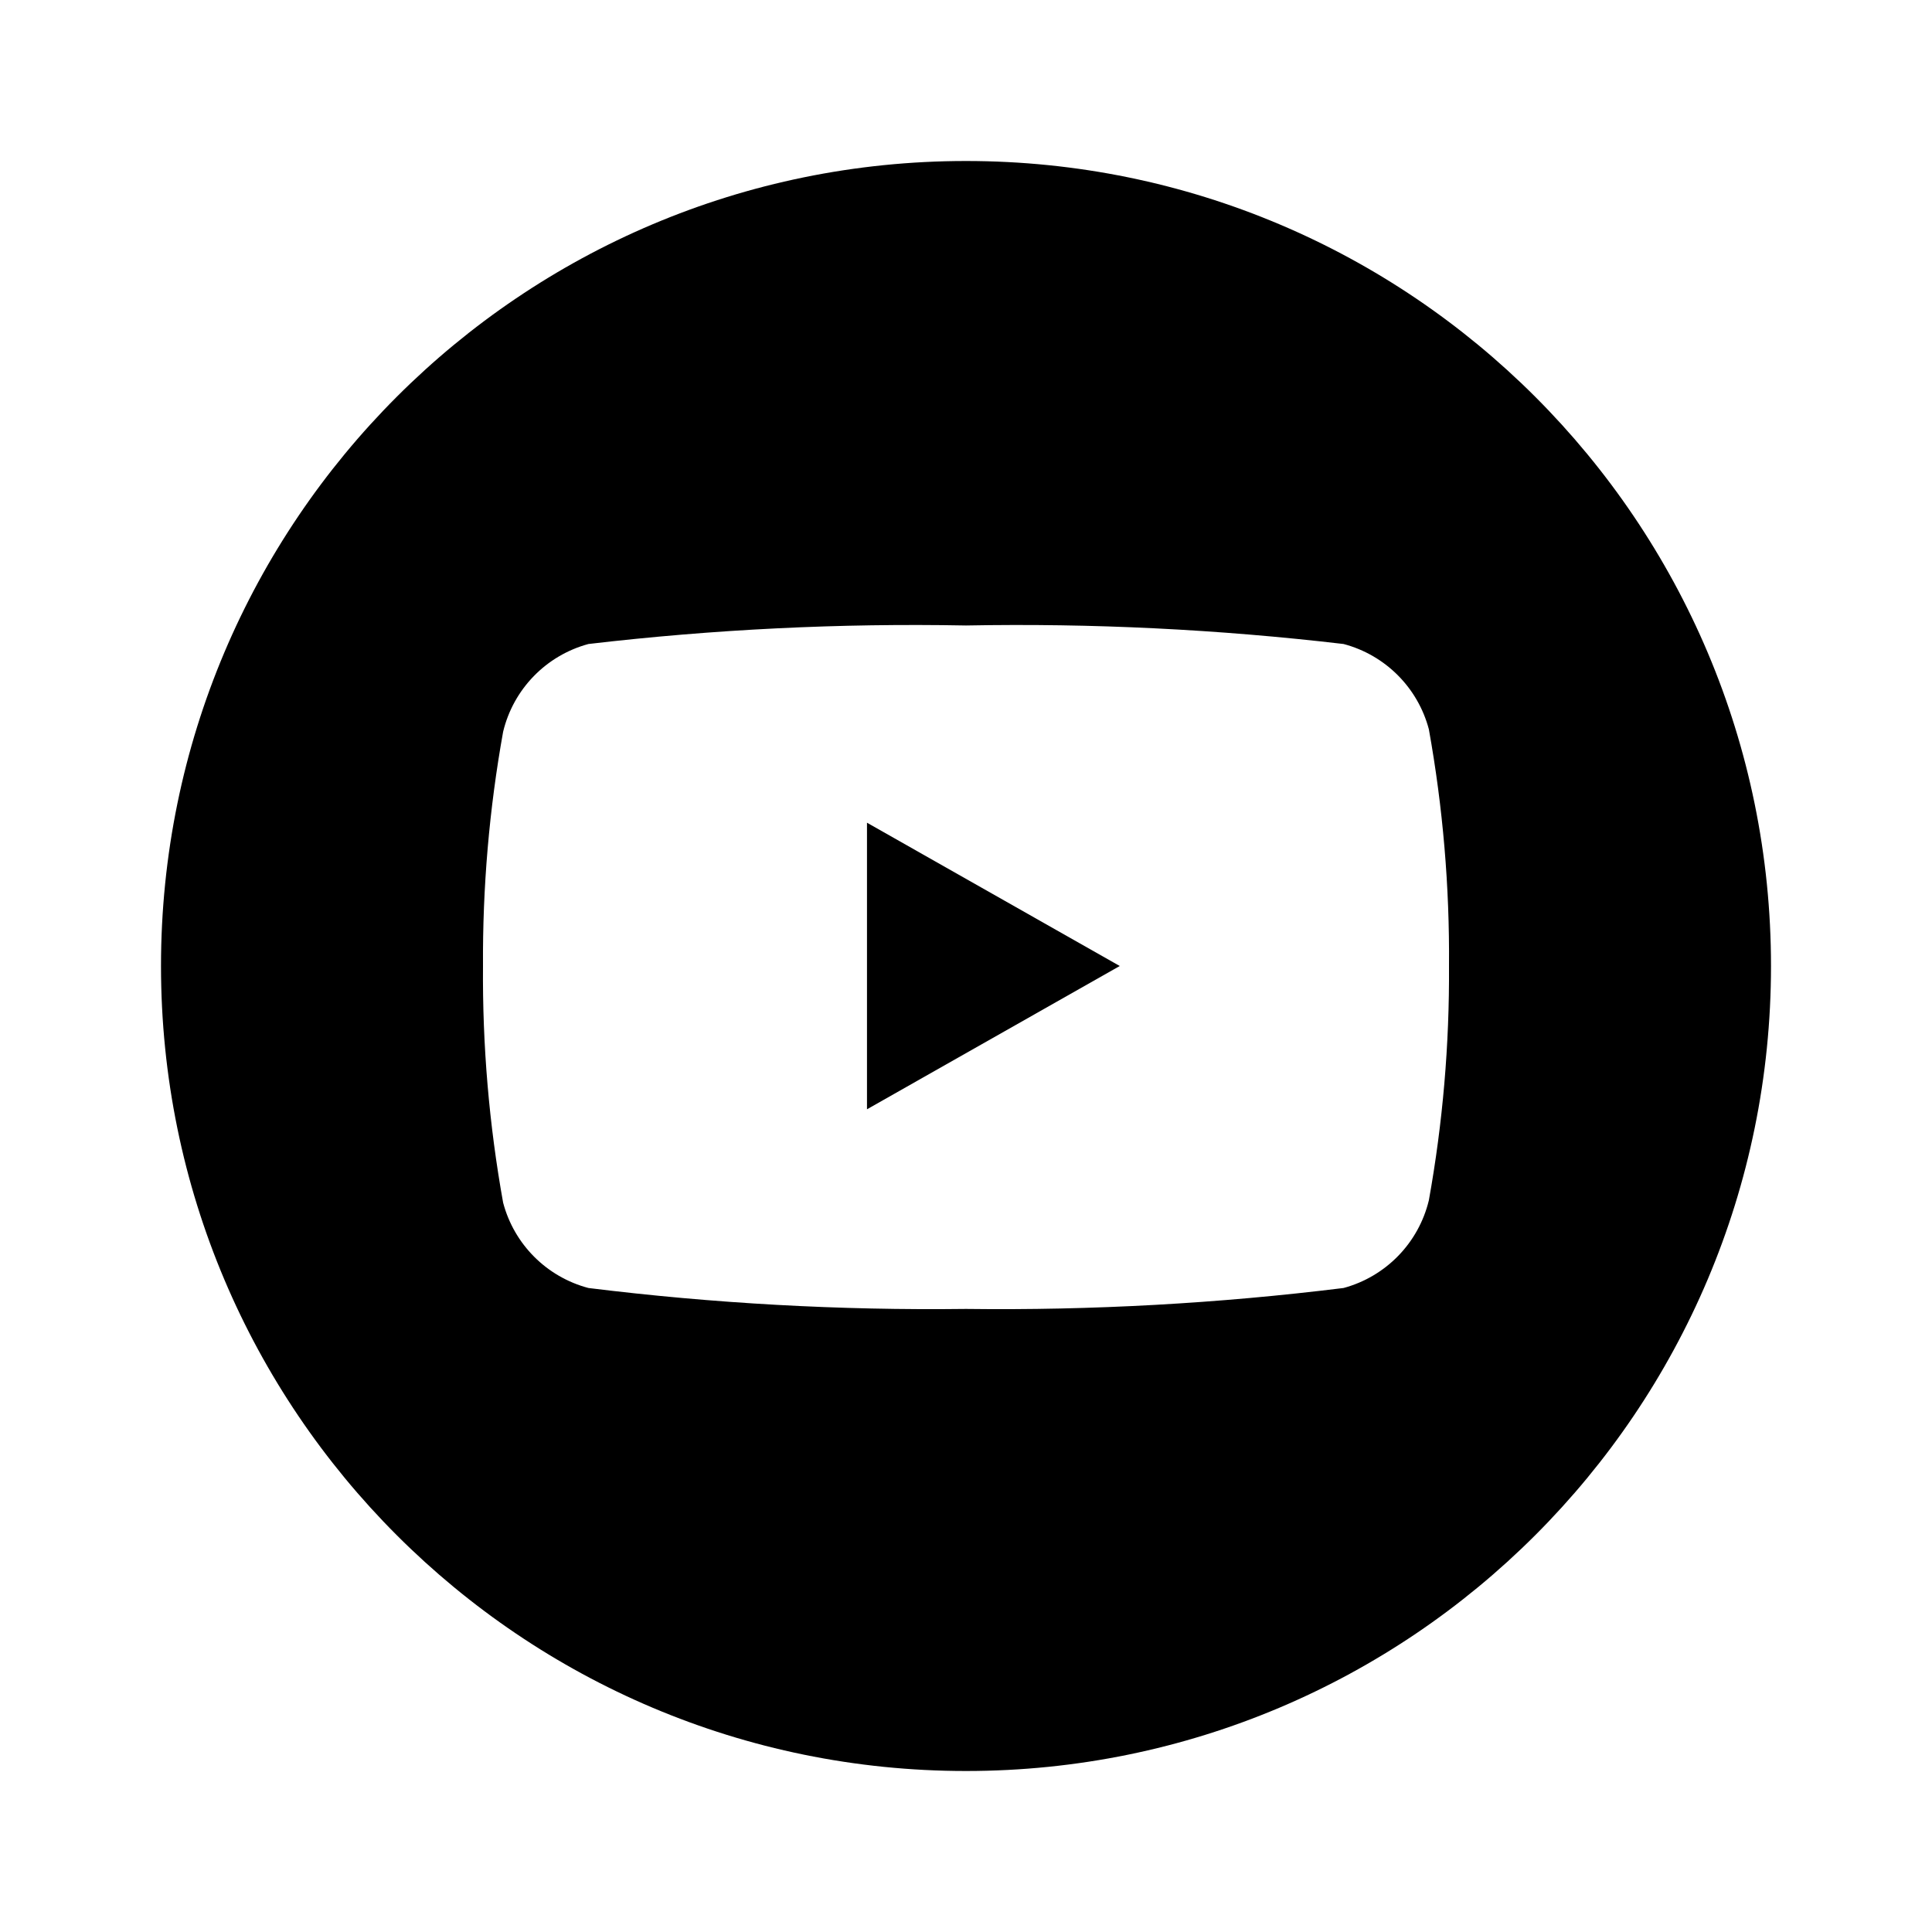
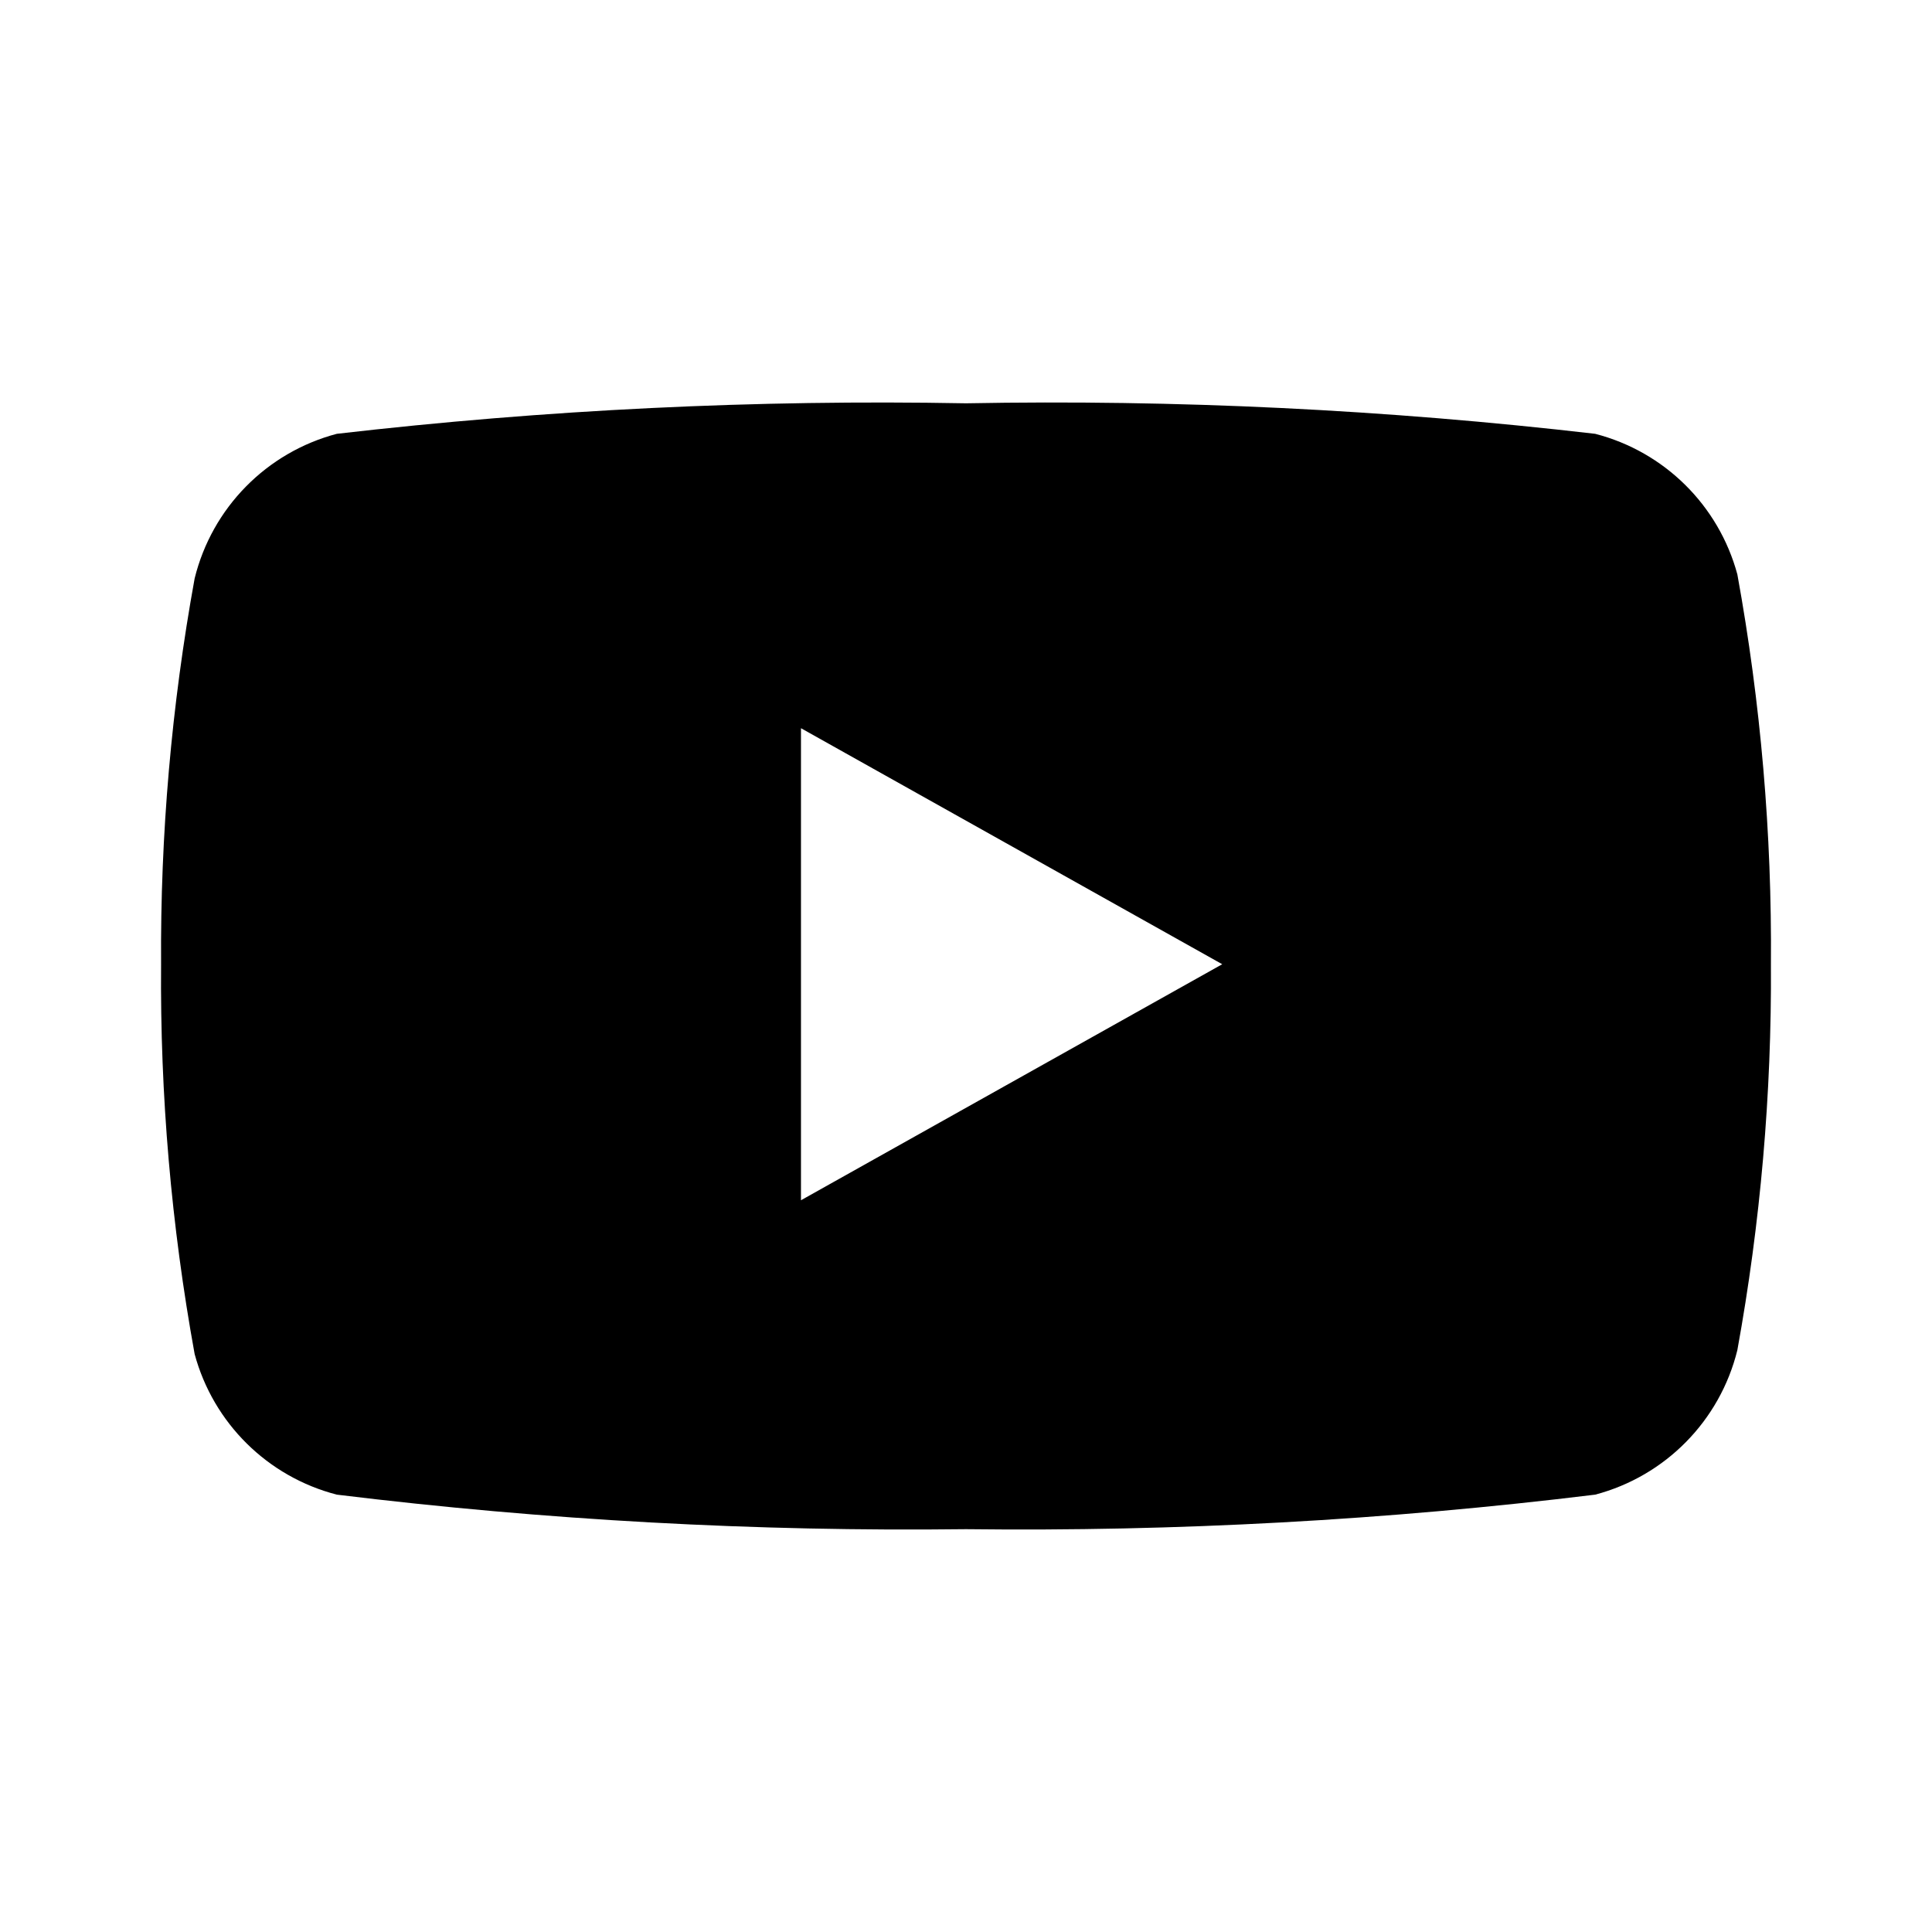
- <svg xmlns="http://www.w3.org/2000/svg" height="24" viewBox="0 0 24 24" width="24">
-   <path d="M12 2a10 10 0 1 0 10 10A10 10 0 0 0 12 2Zm5.75 12.91A1.49 1.49 0 0 1 16.69 16a34.65 34.65 0 0 1-4.69.26A34.65 34.65 0 0 1 7.31 16a1.49 1.49 0 0 1-1.06-1.06A15.88 15.88 0 0 1 6 12a15.88 15.88 0 0 1 .25-2.91A1.49 1.49 0 0 1 7.31 8 34.65 34.65 0 0 1 12 7.77a34.65 34.65 0 0 1 4.69.23 1.49 1.49 0 0 1 1.06 1.06A15.88 15.88 0 0 1 18 12a15.88 15.88 0 0 1-.25 2.91Z" />
-   <path d="M10.77 13.78 13.91 12l-3.14-1.78v3.56z" />
+ <svg xmlns="http://www.w3.org/2000/svg" width="24" height="24" viewBox="0 0 24 24">
+   <path d="M19.816 5.389a2.469 2.469 0 0 1 1.766 1.746c.291 1.598.43 3.22.417 4.843a25.867 25.867 0 0 1-.417 4.794 2.468 2.468 0 0 1-1.766 1.795c-2.593.318-5.204.46-7.816.429a58.411 58.411 0 0 1-7.816-.429 2.469 2.469 0 0 1-1.766-1.746 25.879 25.879 0 0 1-.417-4.843 25.85 25.85 0 0 1 .417-4.793 2.468 2.468 0 0 1 1.766-1.796c2.594-.3 5.205-.427 7.816-.379a58.413 58.413 0 0 1 7.816.379ZM9.95 9.046v5.864l5.233-2.932L9.95 9.046Z" />
</svg>
